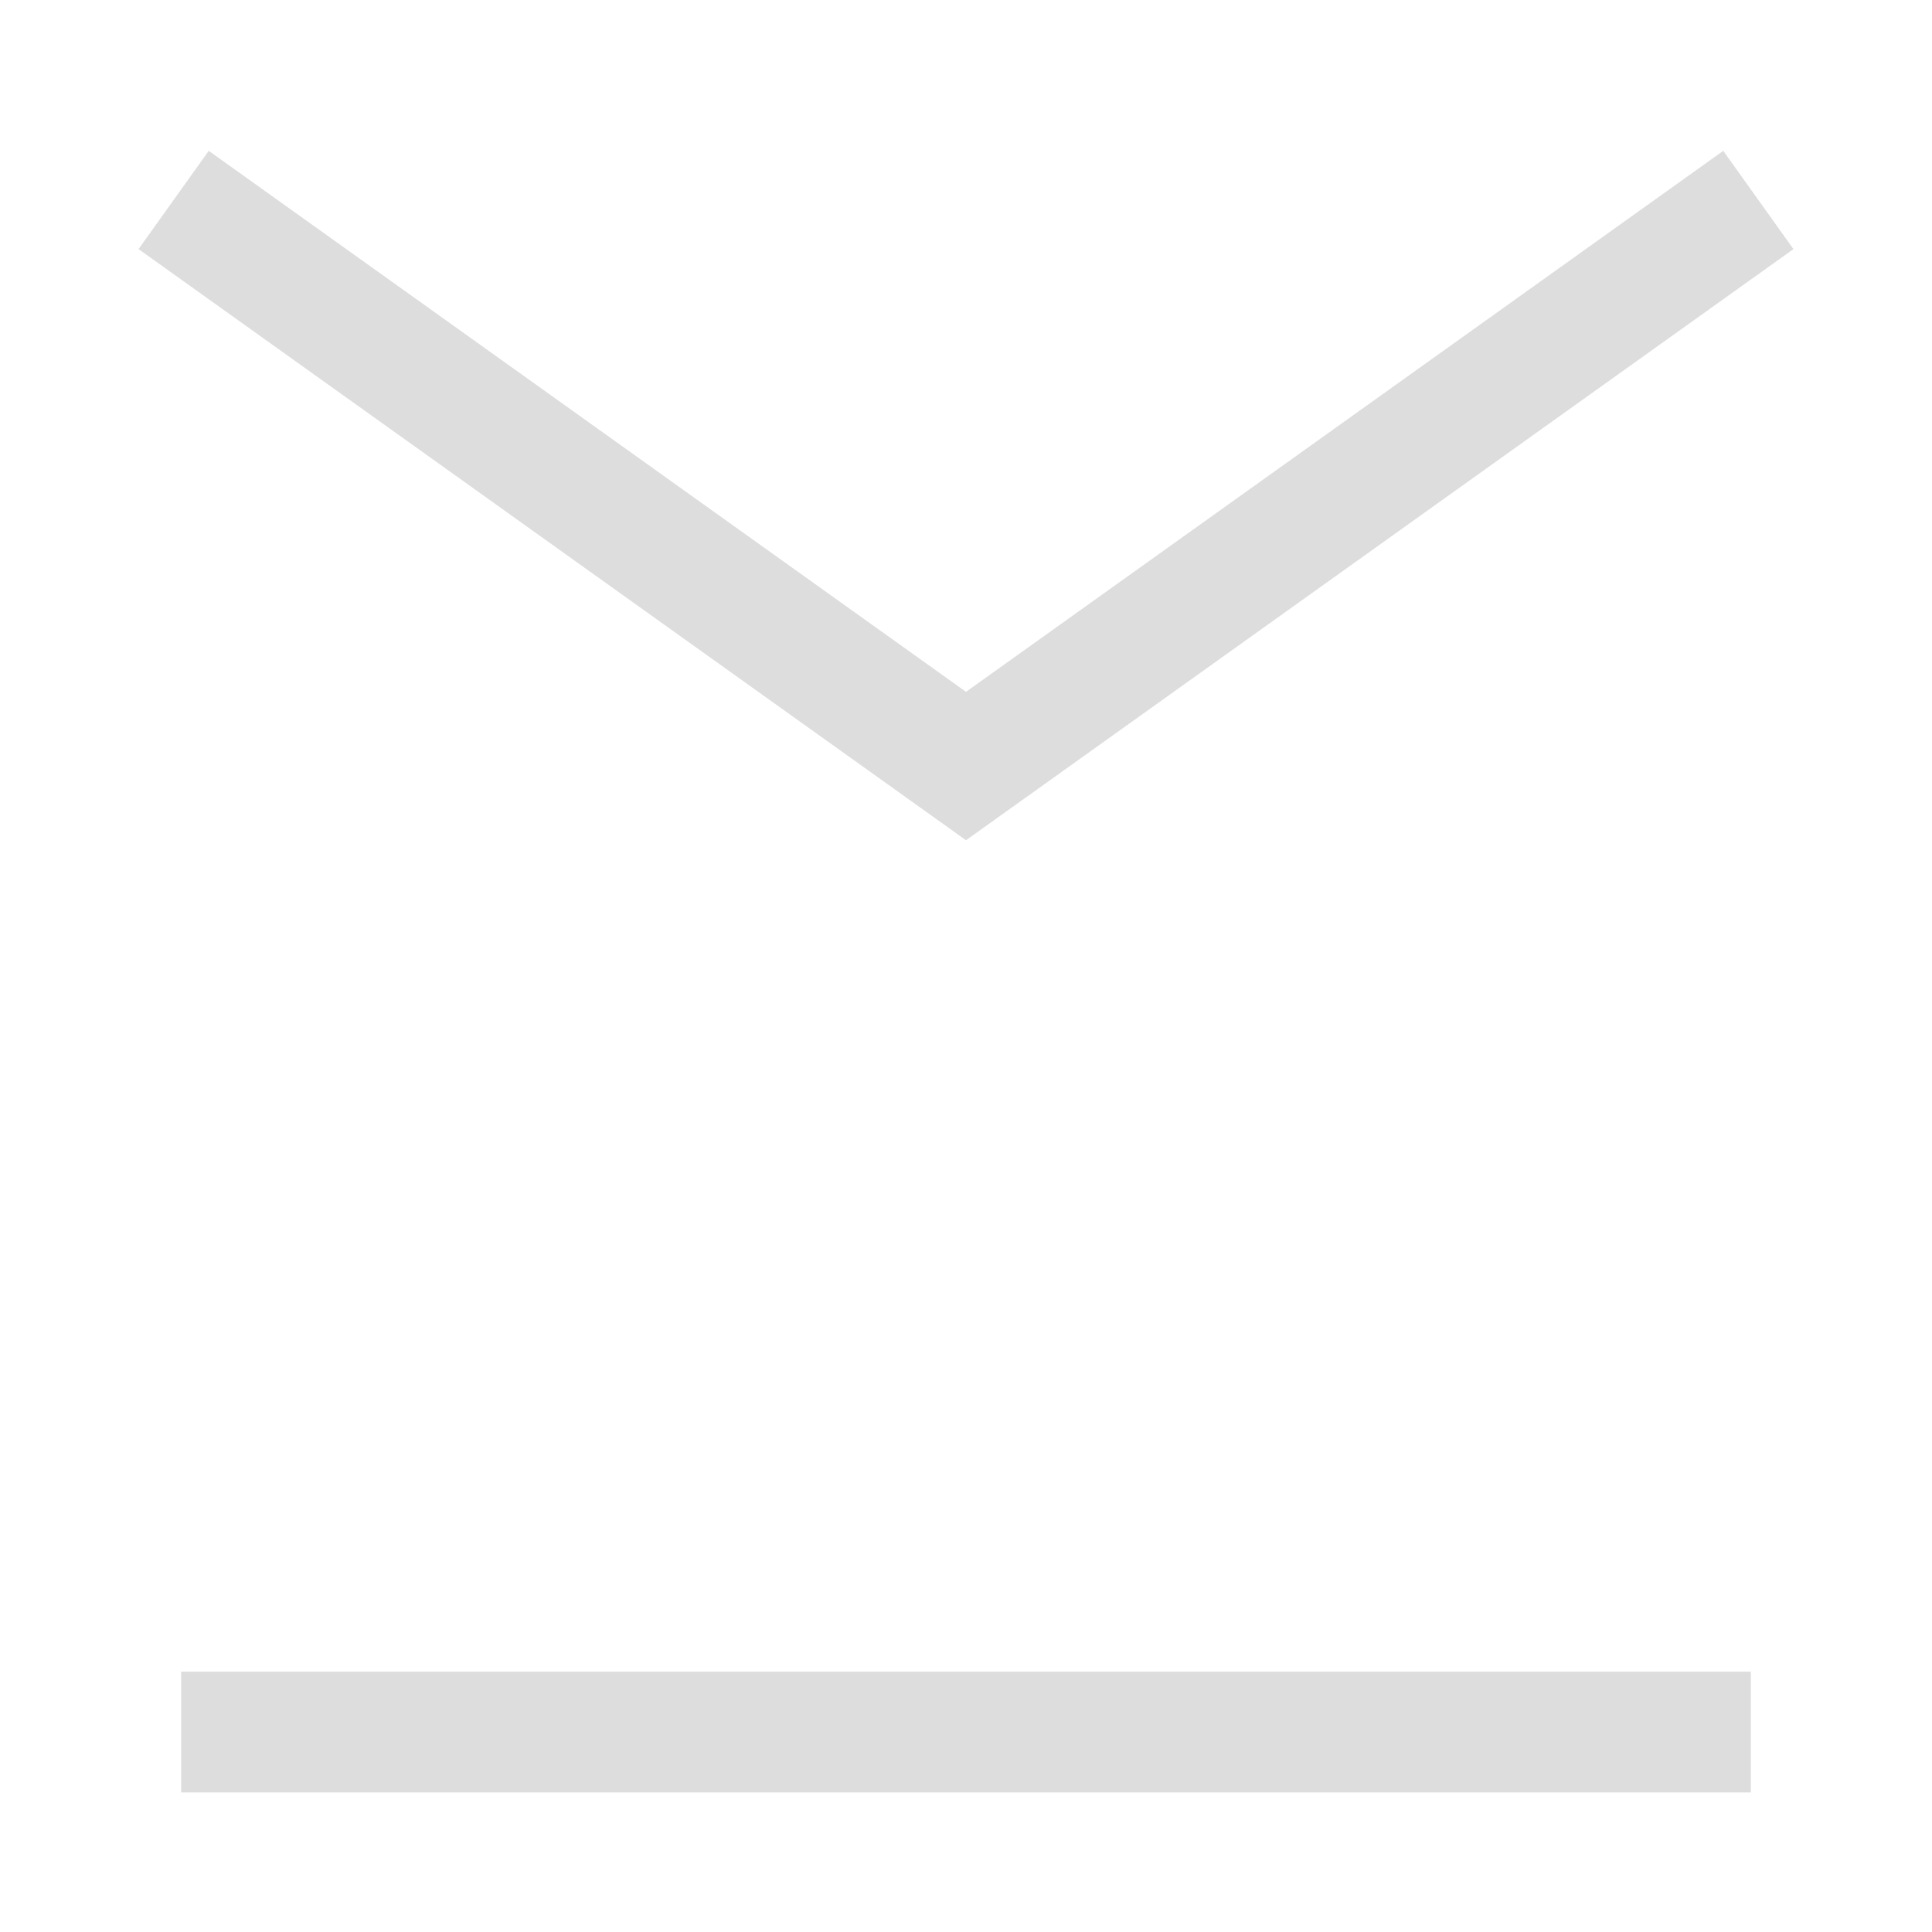
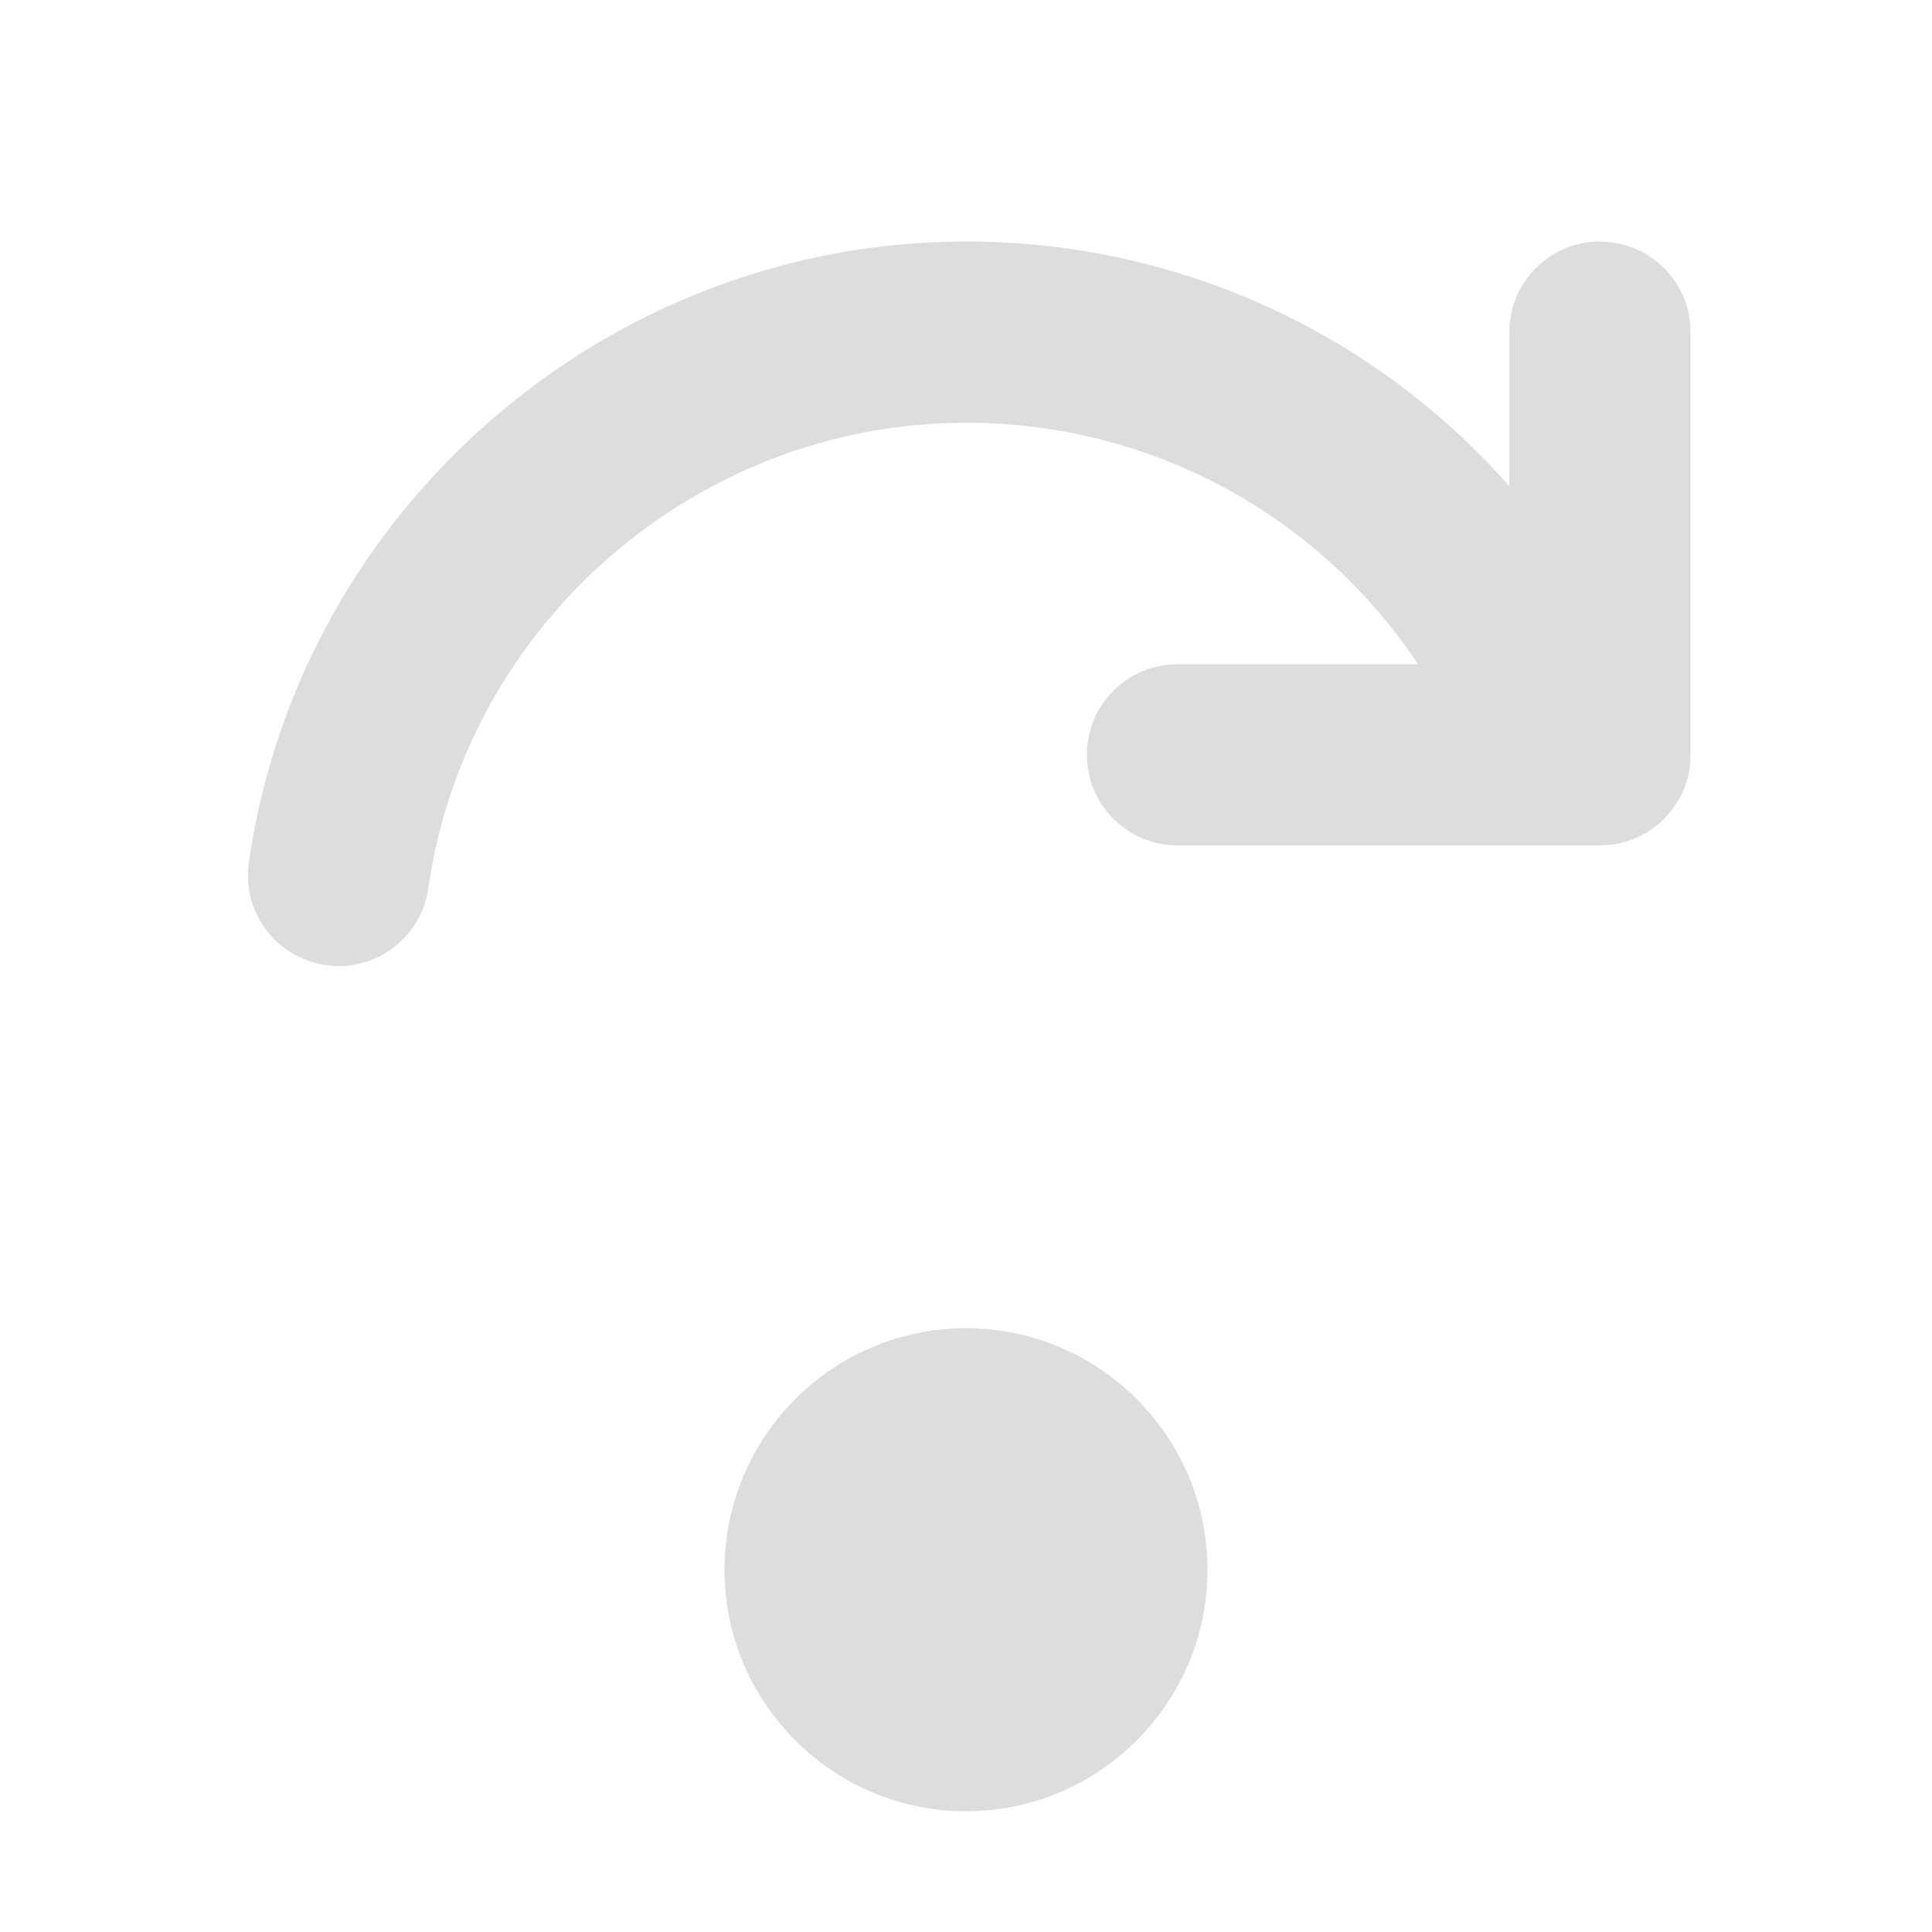
<svg xmlns="http://www.w3.org/2000/svg" width="16" height="16" viewBox="0 0 16 16" fill="none">
-   <path d="M1.5 14.344H14.5" stroke="#DDDDDD" />
-   <path d="M1.438 1.656L8 6.344L11.281 4L14.562 1.656" stroke="#DDDDDD" stroke-miterlimit="10" />
+   <path d="M10 13C10 14.103 9.103 15 8 15C6.897 15 6 14.103 6 13C6 11.897 6.897 11 8 11C9.103 11 10 11.897 10 13ZM13.25 2C12.836 2 12.5 2.336 12.5 2.75V4.027C11.383 2.759 9.76 2 8 2C5.033 2 2.48 4.211 2.061 7.144C2.002 7.554 2.288 7.934 2.698 7.993C2.734 7.999 2.77 8.001 2.805 8.001C3.172 8.001 3.493 7.731 3.547 7.357C3.861 5.159 5.776 3.501 8.001 3.501C9.53 3.501 10.92 4.264 11.744 5.501H9.751C9.337 5.501 9.001 5.837 9.001 6.251C9.001 6.665 9.337 7.001 9.751 7.001H13.251C13.665 7.001 14.001 6.665 14.001 6.251V2.751C14.001 2.337 13.665 2.001 13.251 2.001L13.25 2Z" fill="#DDDDDD" />
</svg>
